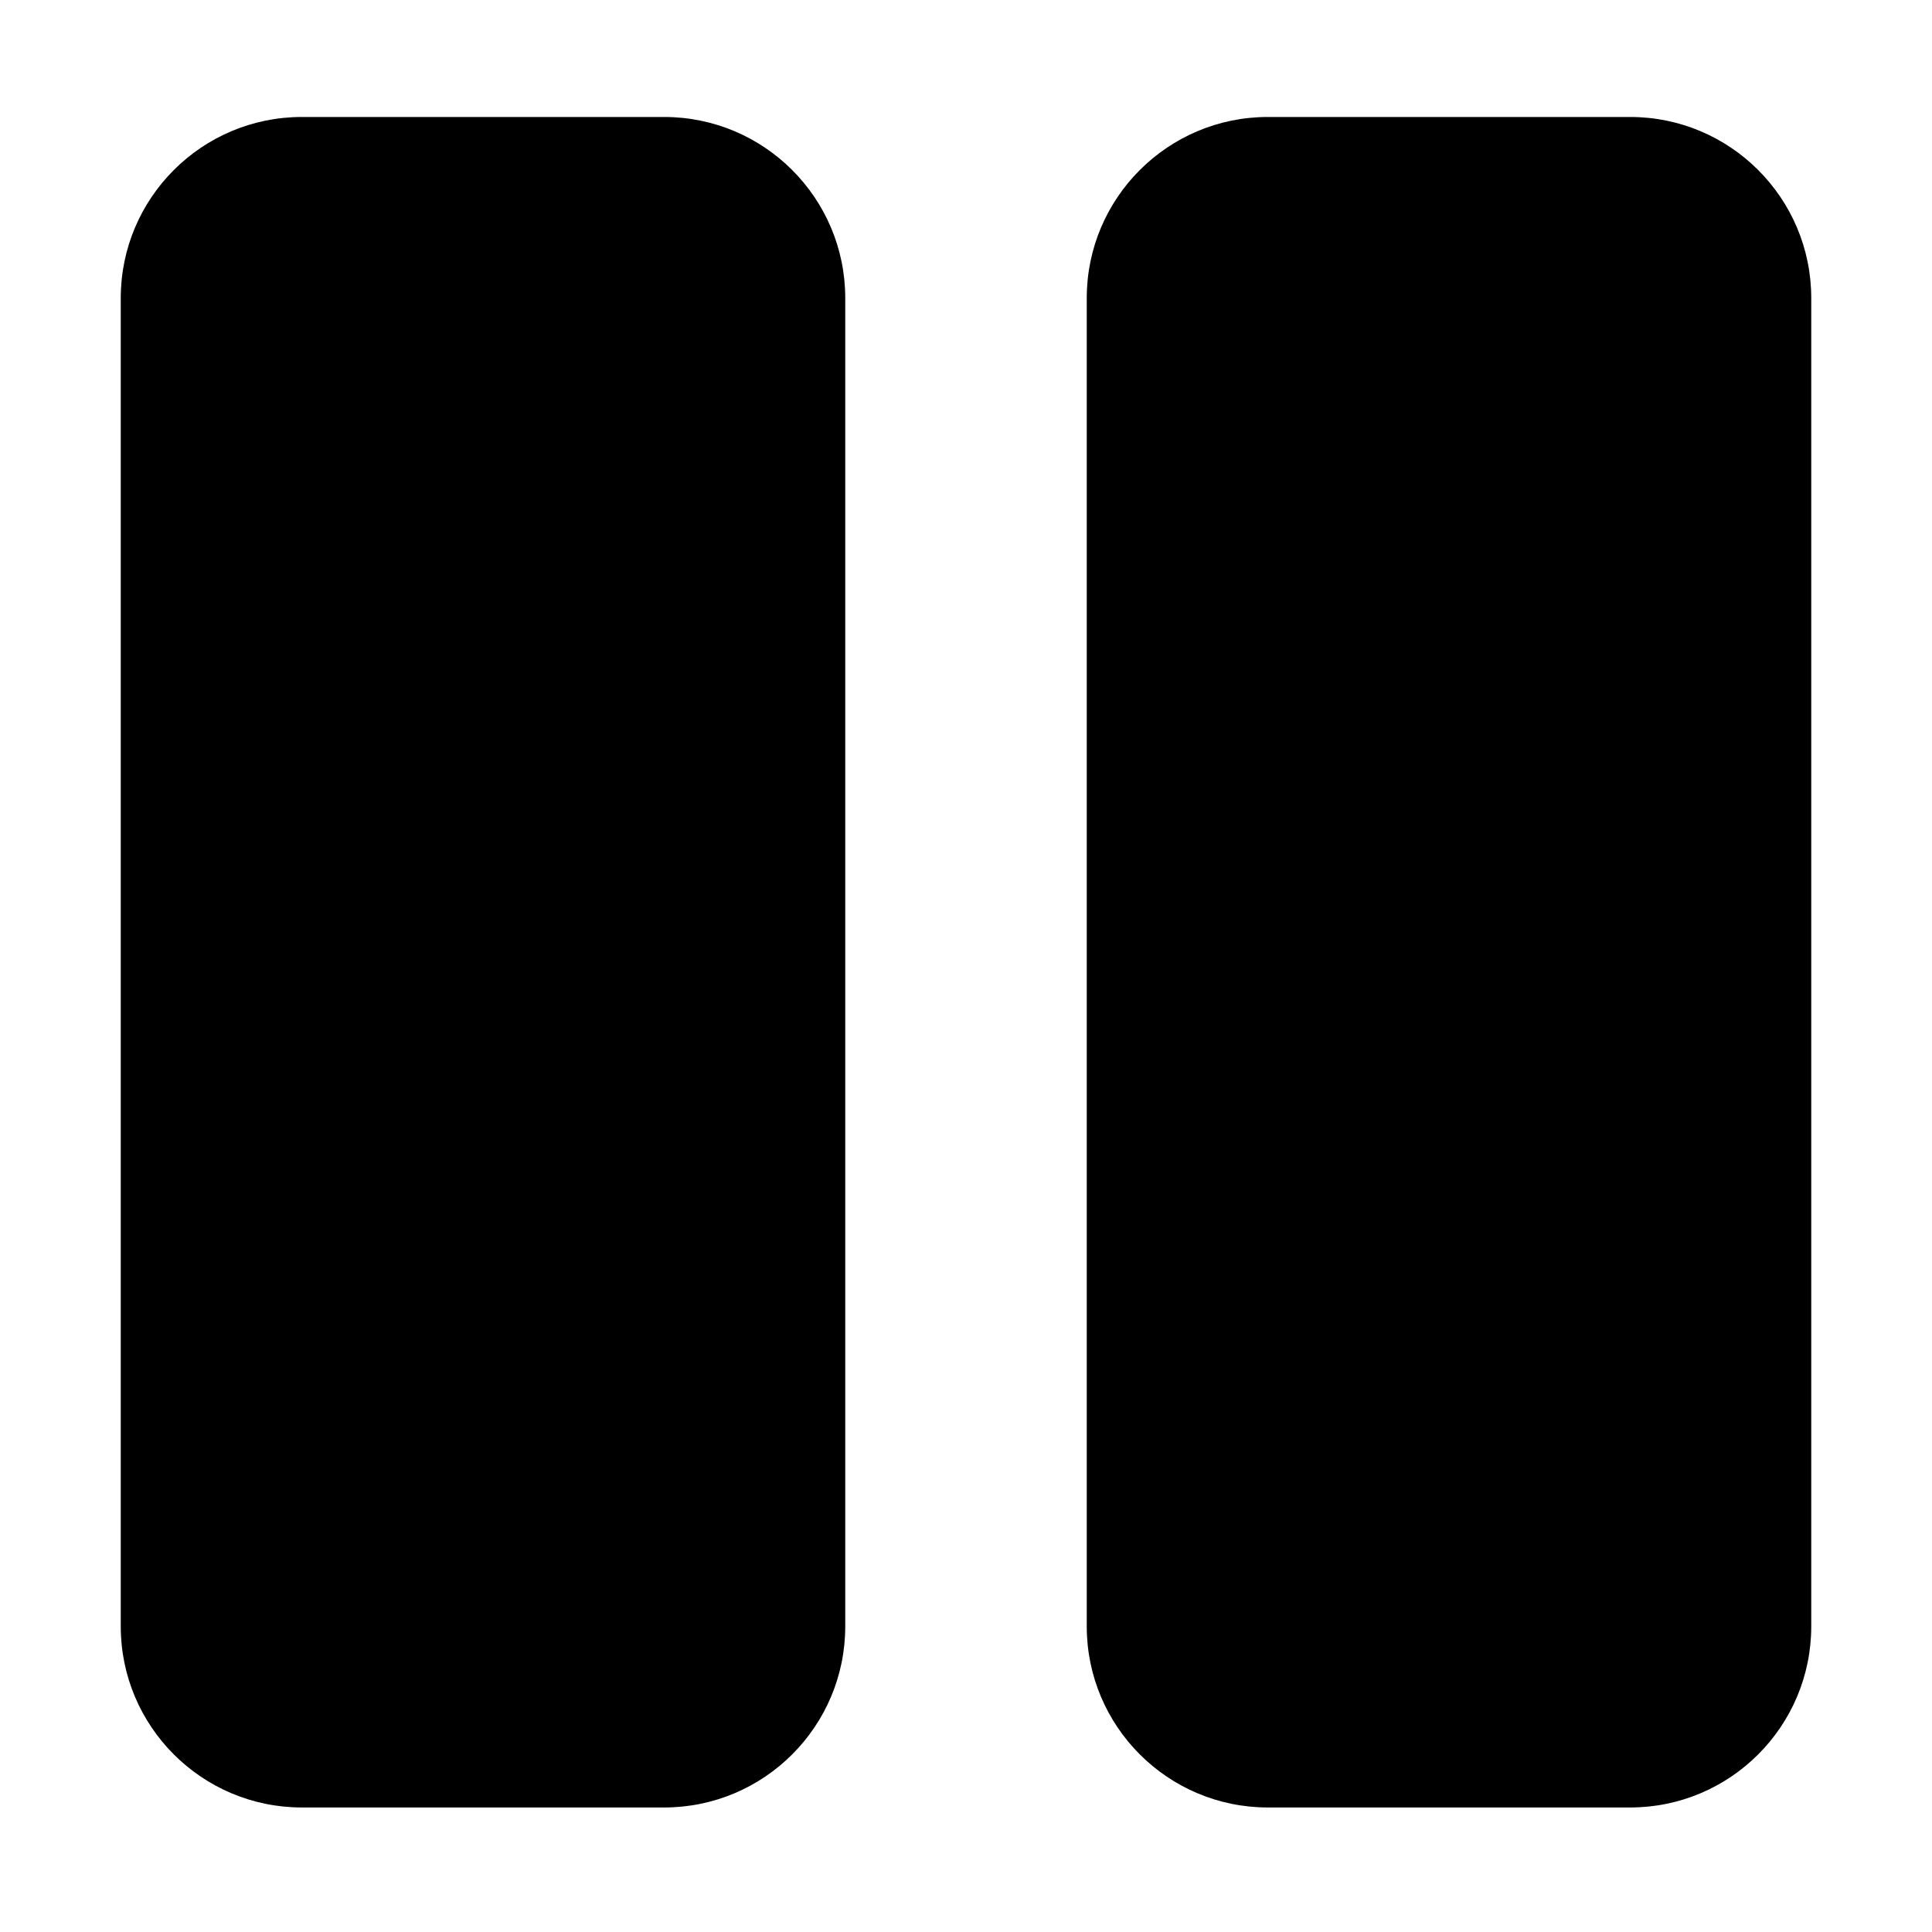
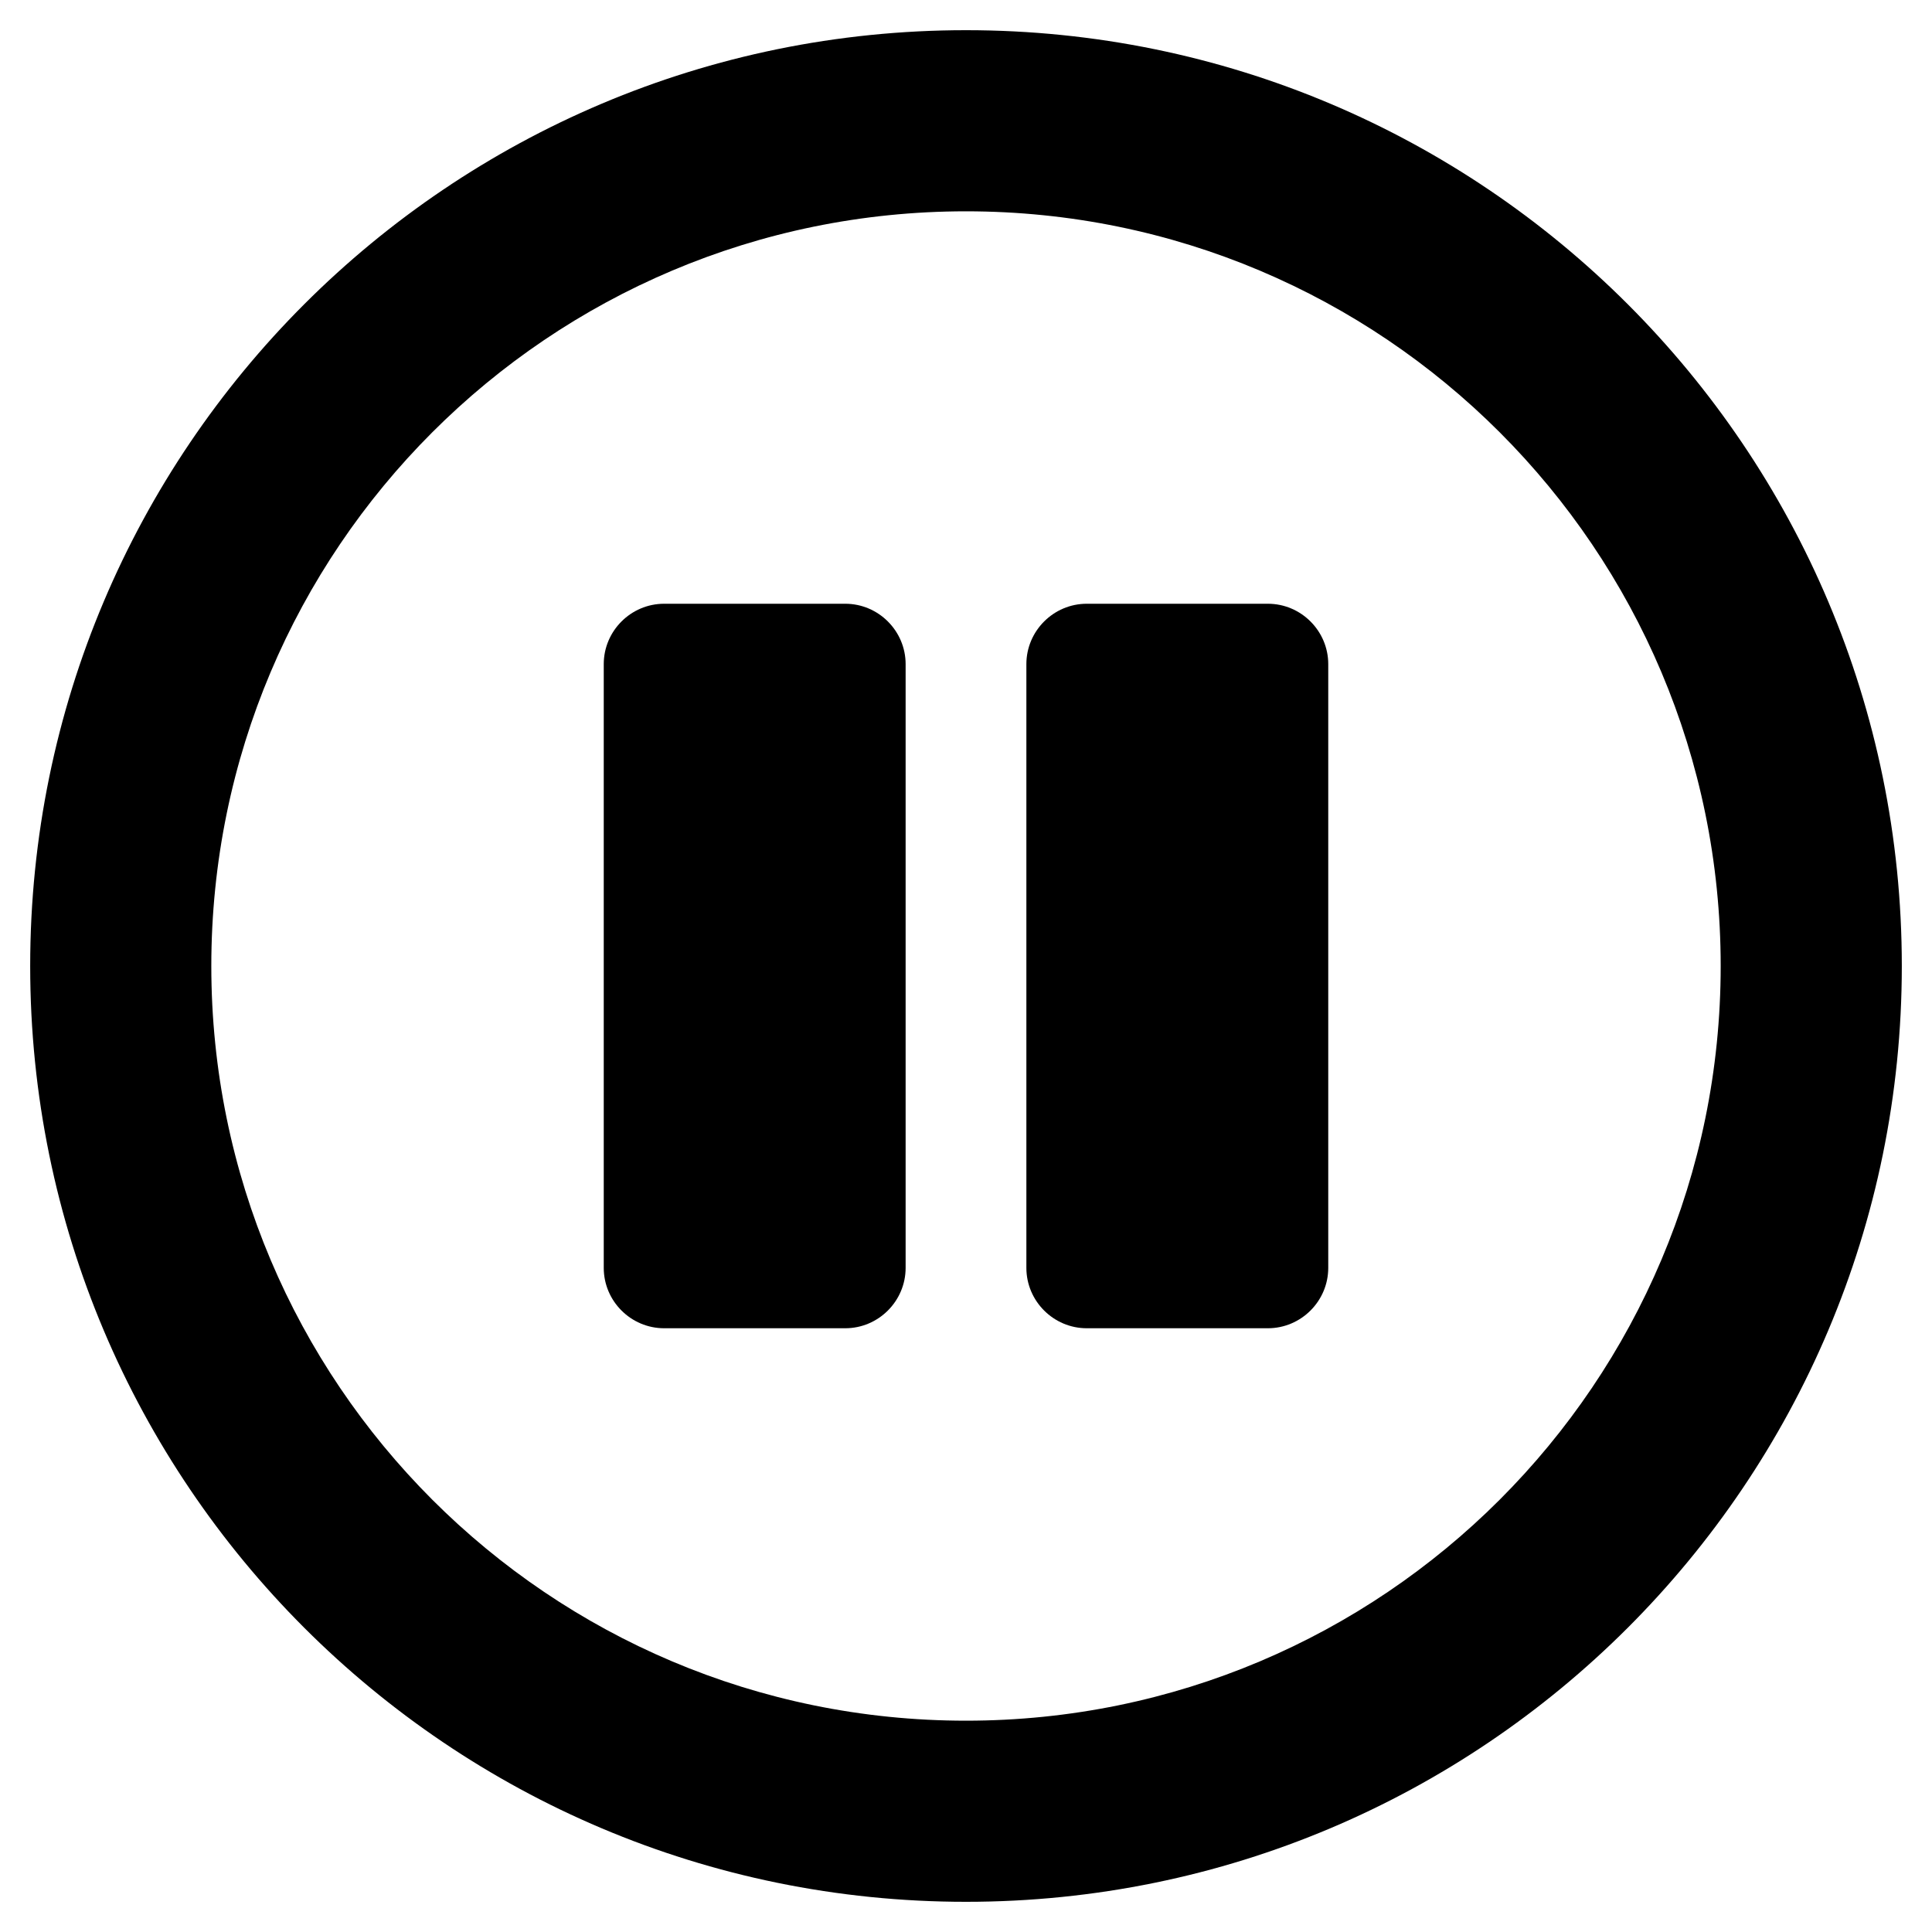
- <svg xmlns="http://www.w3.org/2000/svg" aria-hidden="true" focusable="false" data-prefix="fas" data-icon="pause" class="pause svg-inline--fa fa-pause fa-w-14" role="img" viewBox="0 0 448 512" width="20px" height="20px">
-   <path fill="currentColor" d="M144 479H48c-26.5 0-48-21.5-48-48V79c0-26.5 21.5-48 48-48h96c26.5 0 48 21.5 48 48v352c0 26.5-21.5 48-48 48zm304-48V79c0-26.5-21.5-48-48-48h-96c-26.5 0-48 21.5-48 48v352c0 26.5 21.5 48 48 48h96c26.5 0 48-21.5 48-48z" />
+ <svg xmlns="http://www.w3.org/2000/svg" aria-hidden="true" focusable="false" data-prefix="far" data-icon="pause-circle" class="svg-inline--fa fa-pause-circle fa-w-16" role="img" viewBox="0 0 512 512">
+   <path fill="currentColor" d="M256 8C119 8 8 119 8 256s111 248 248 248 248-111 248-248S393 8 256 8zm0 448c-110.5 0-200-89.5-200-200S145.5 56 256 56s200 89.5 200 200-89.5 200-200 200zm96-280v160c0 8.8-7.2 16-16 16h-48c-8.8 0-16-7.2-16-16V176c0-8.8 7.2-16 16-16h48c8.8 0 16 7.2 16 16zm-112 0v160c0 8.8-7.2 16-16 16h-48c-8.8 0-16-7.2-16-16V176c0-8.8 7.2-16 16-16h48c8.8 0 16 7.2 16 16z" />
</svg>
